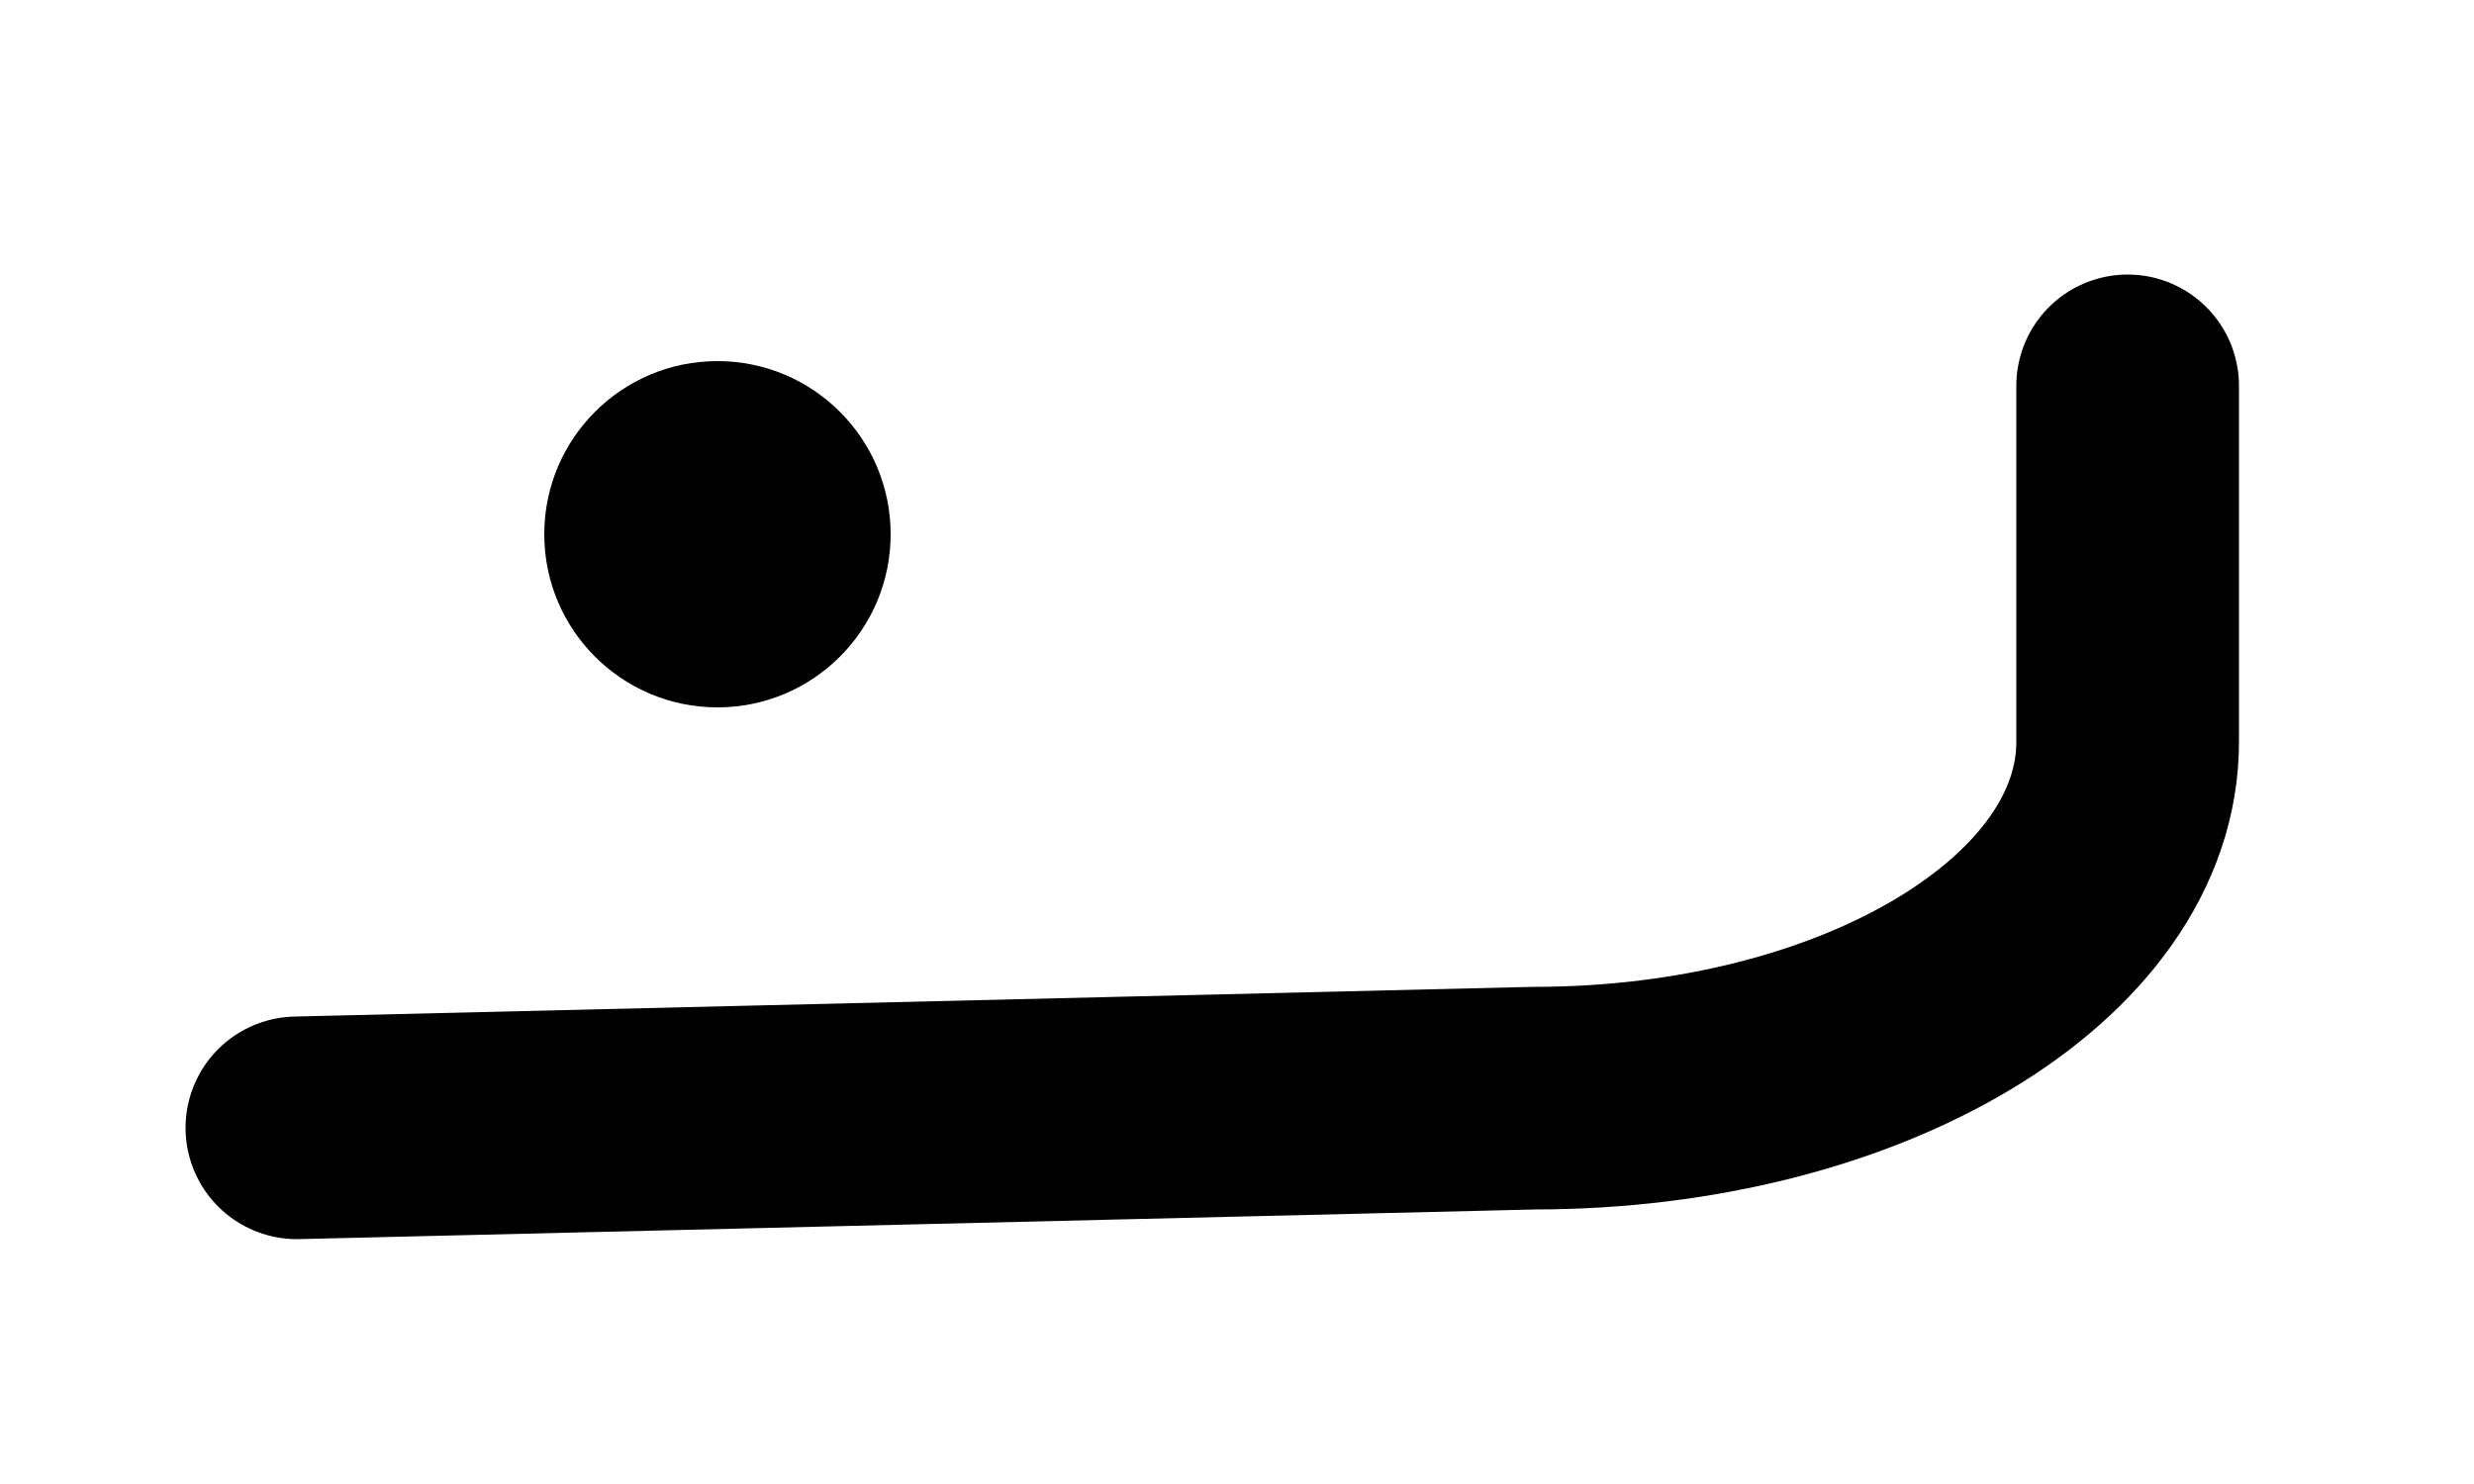
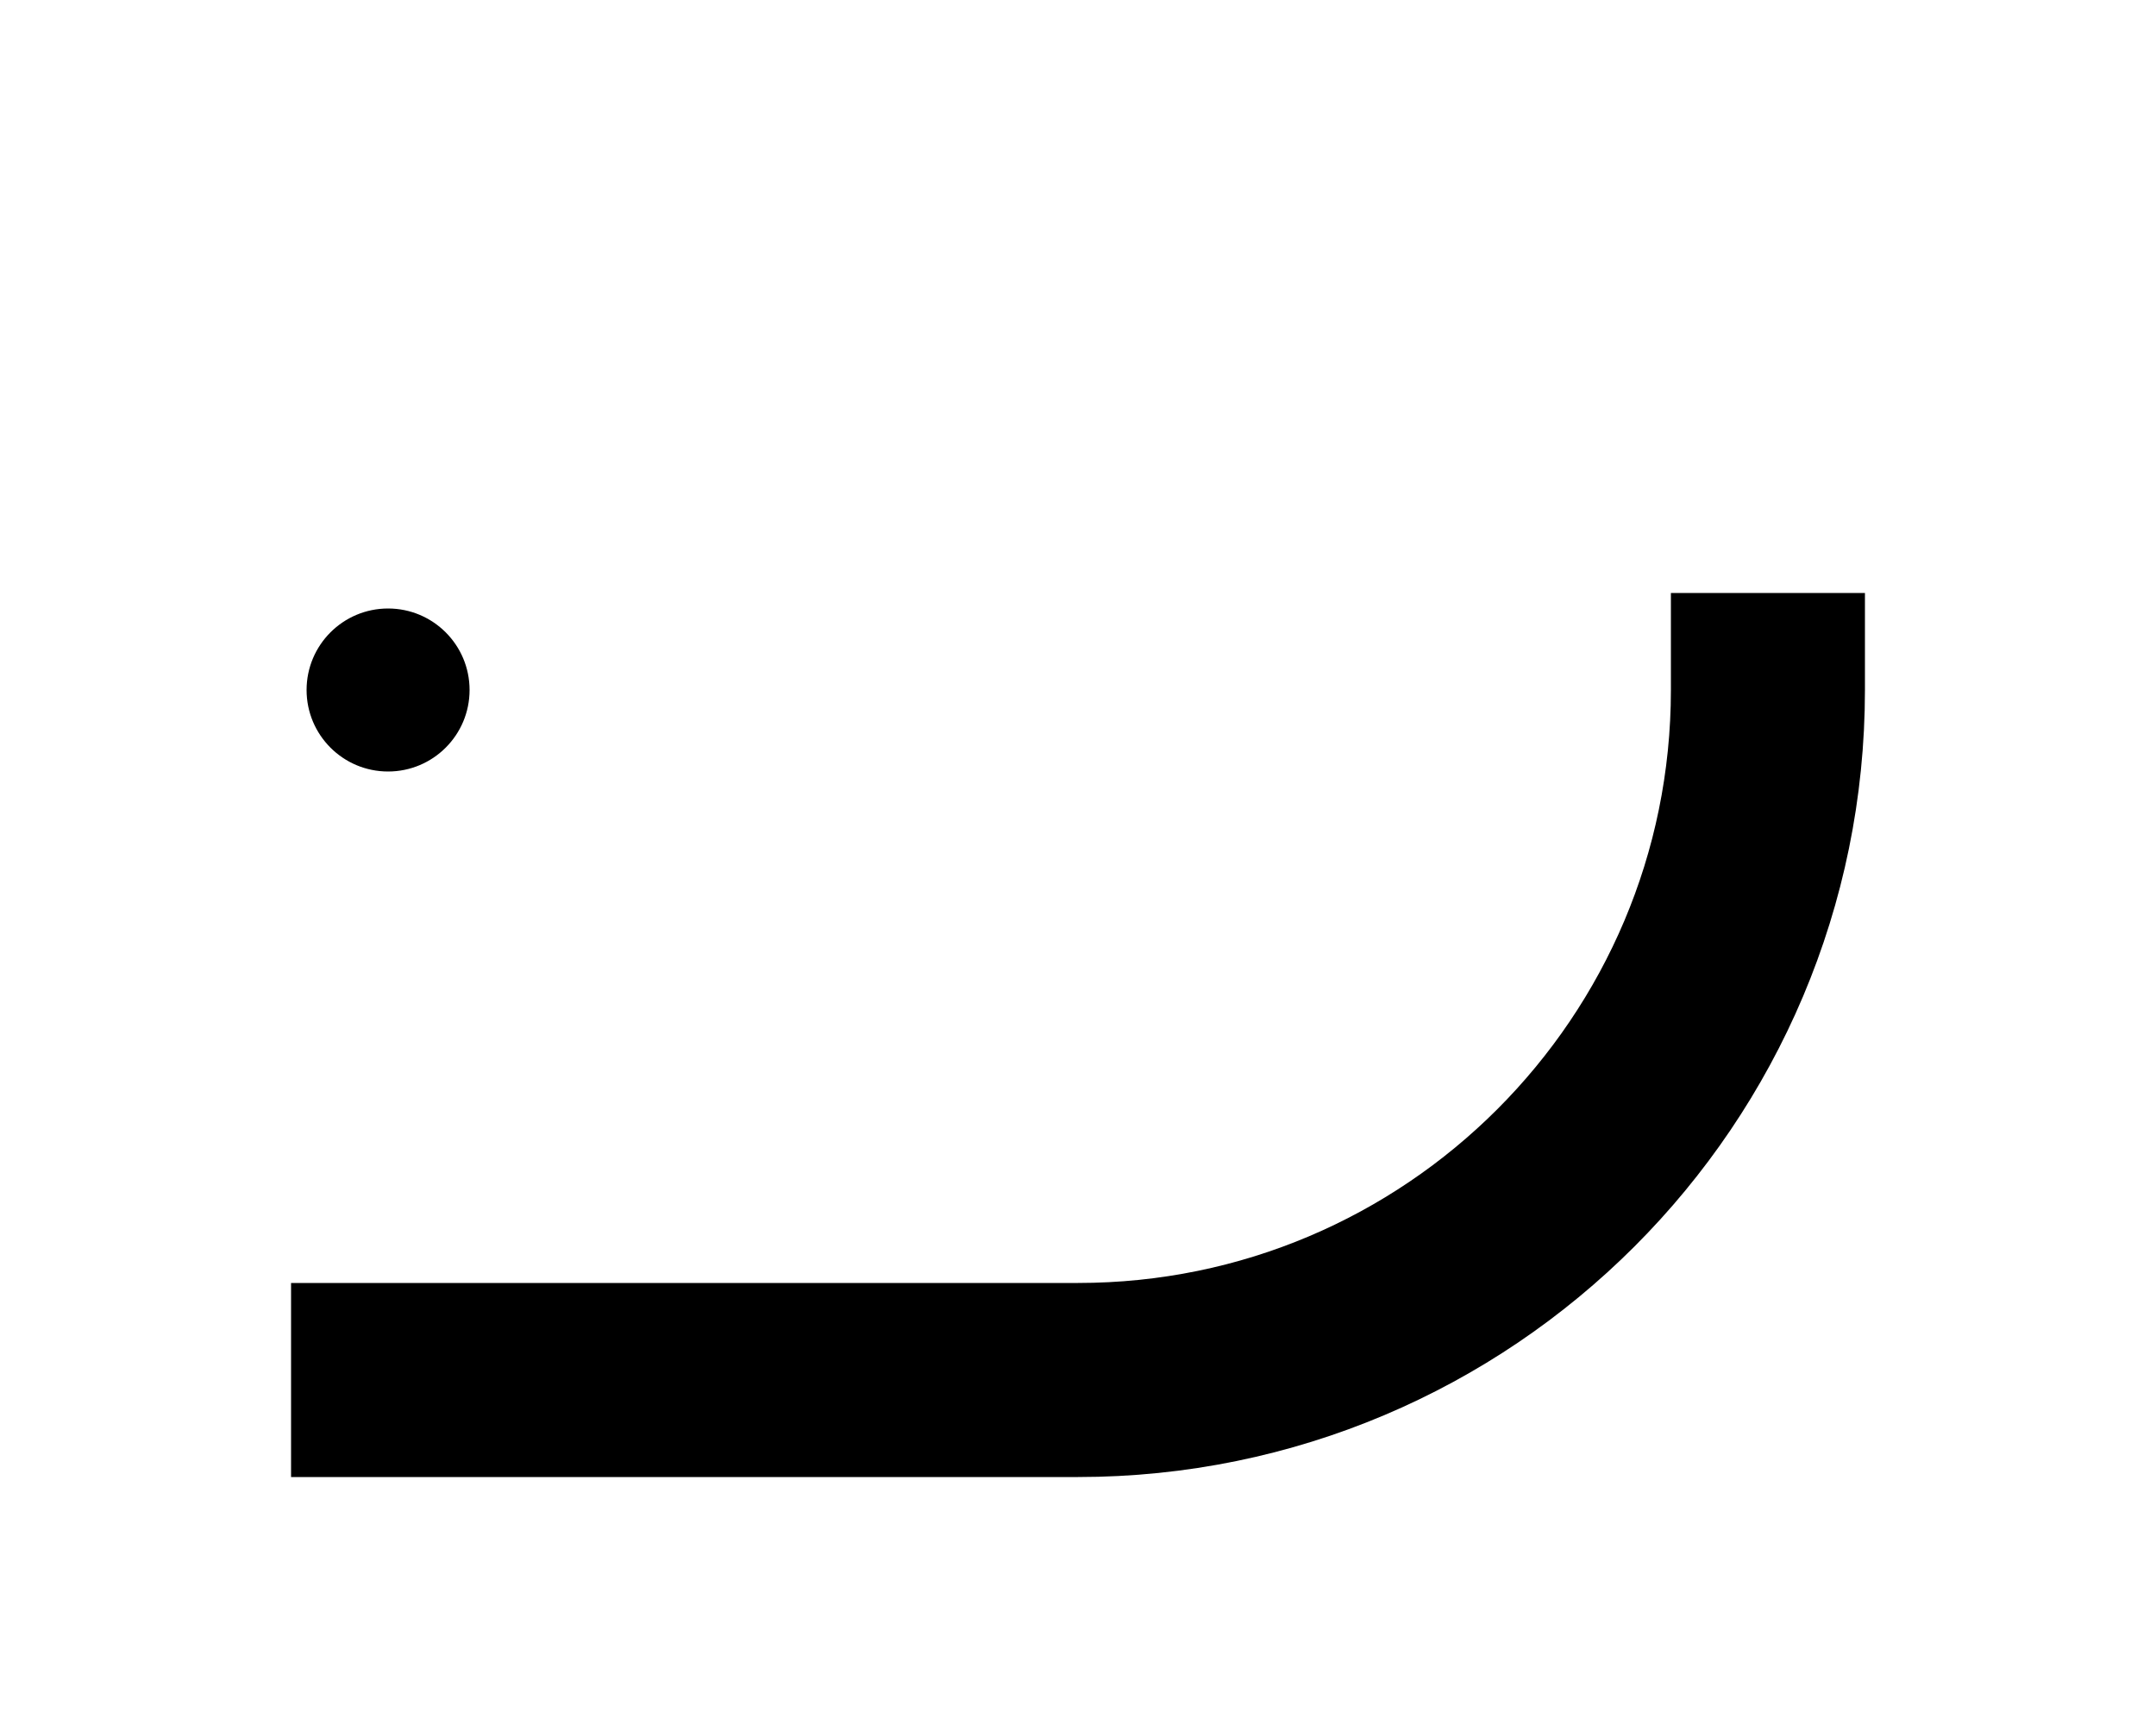
- <svg xmlns="http://www.w3.org/2000/svg" viewBox="0 0 100 60.0" fill="none" stroke="currentColor" stroke-width="9" stroke-linecap="round" stroke-linejoin="round">
-   <path d="M 86 15.6 L 86 30 A 24 14.4 0 0 1 62 44.4 L 12 45.6" />
-   <circle cx="29" cy="21.6" r="7" fill="currentColor" stroke="none" />
+ <svg xmlns="http://www.w3.org/2000/svg" viewBox="0 0 100 80.0" fill="none" stroke="currentColor" stroke-width="9" stroke-linecap="square" stroke-linejoin="miter">
+   <path d="M 82 32 A 32 32 0 0 1 50 64 L 18 64" />
+   <circle cx="18" cy="32" r="3.78" fill="currentColor" stroke="none" />
</svg>
